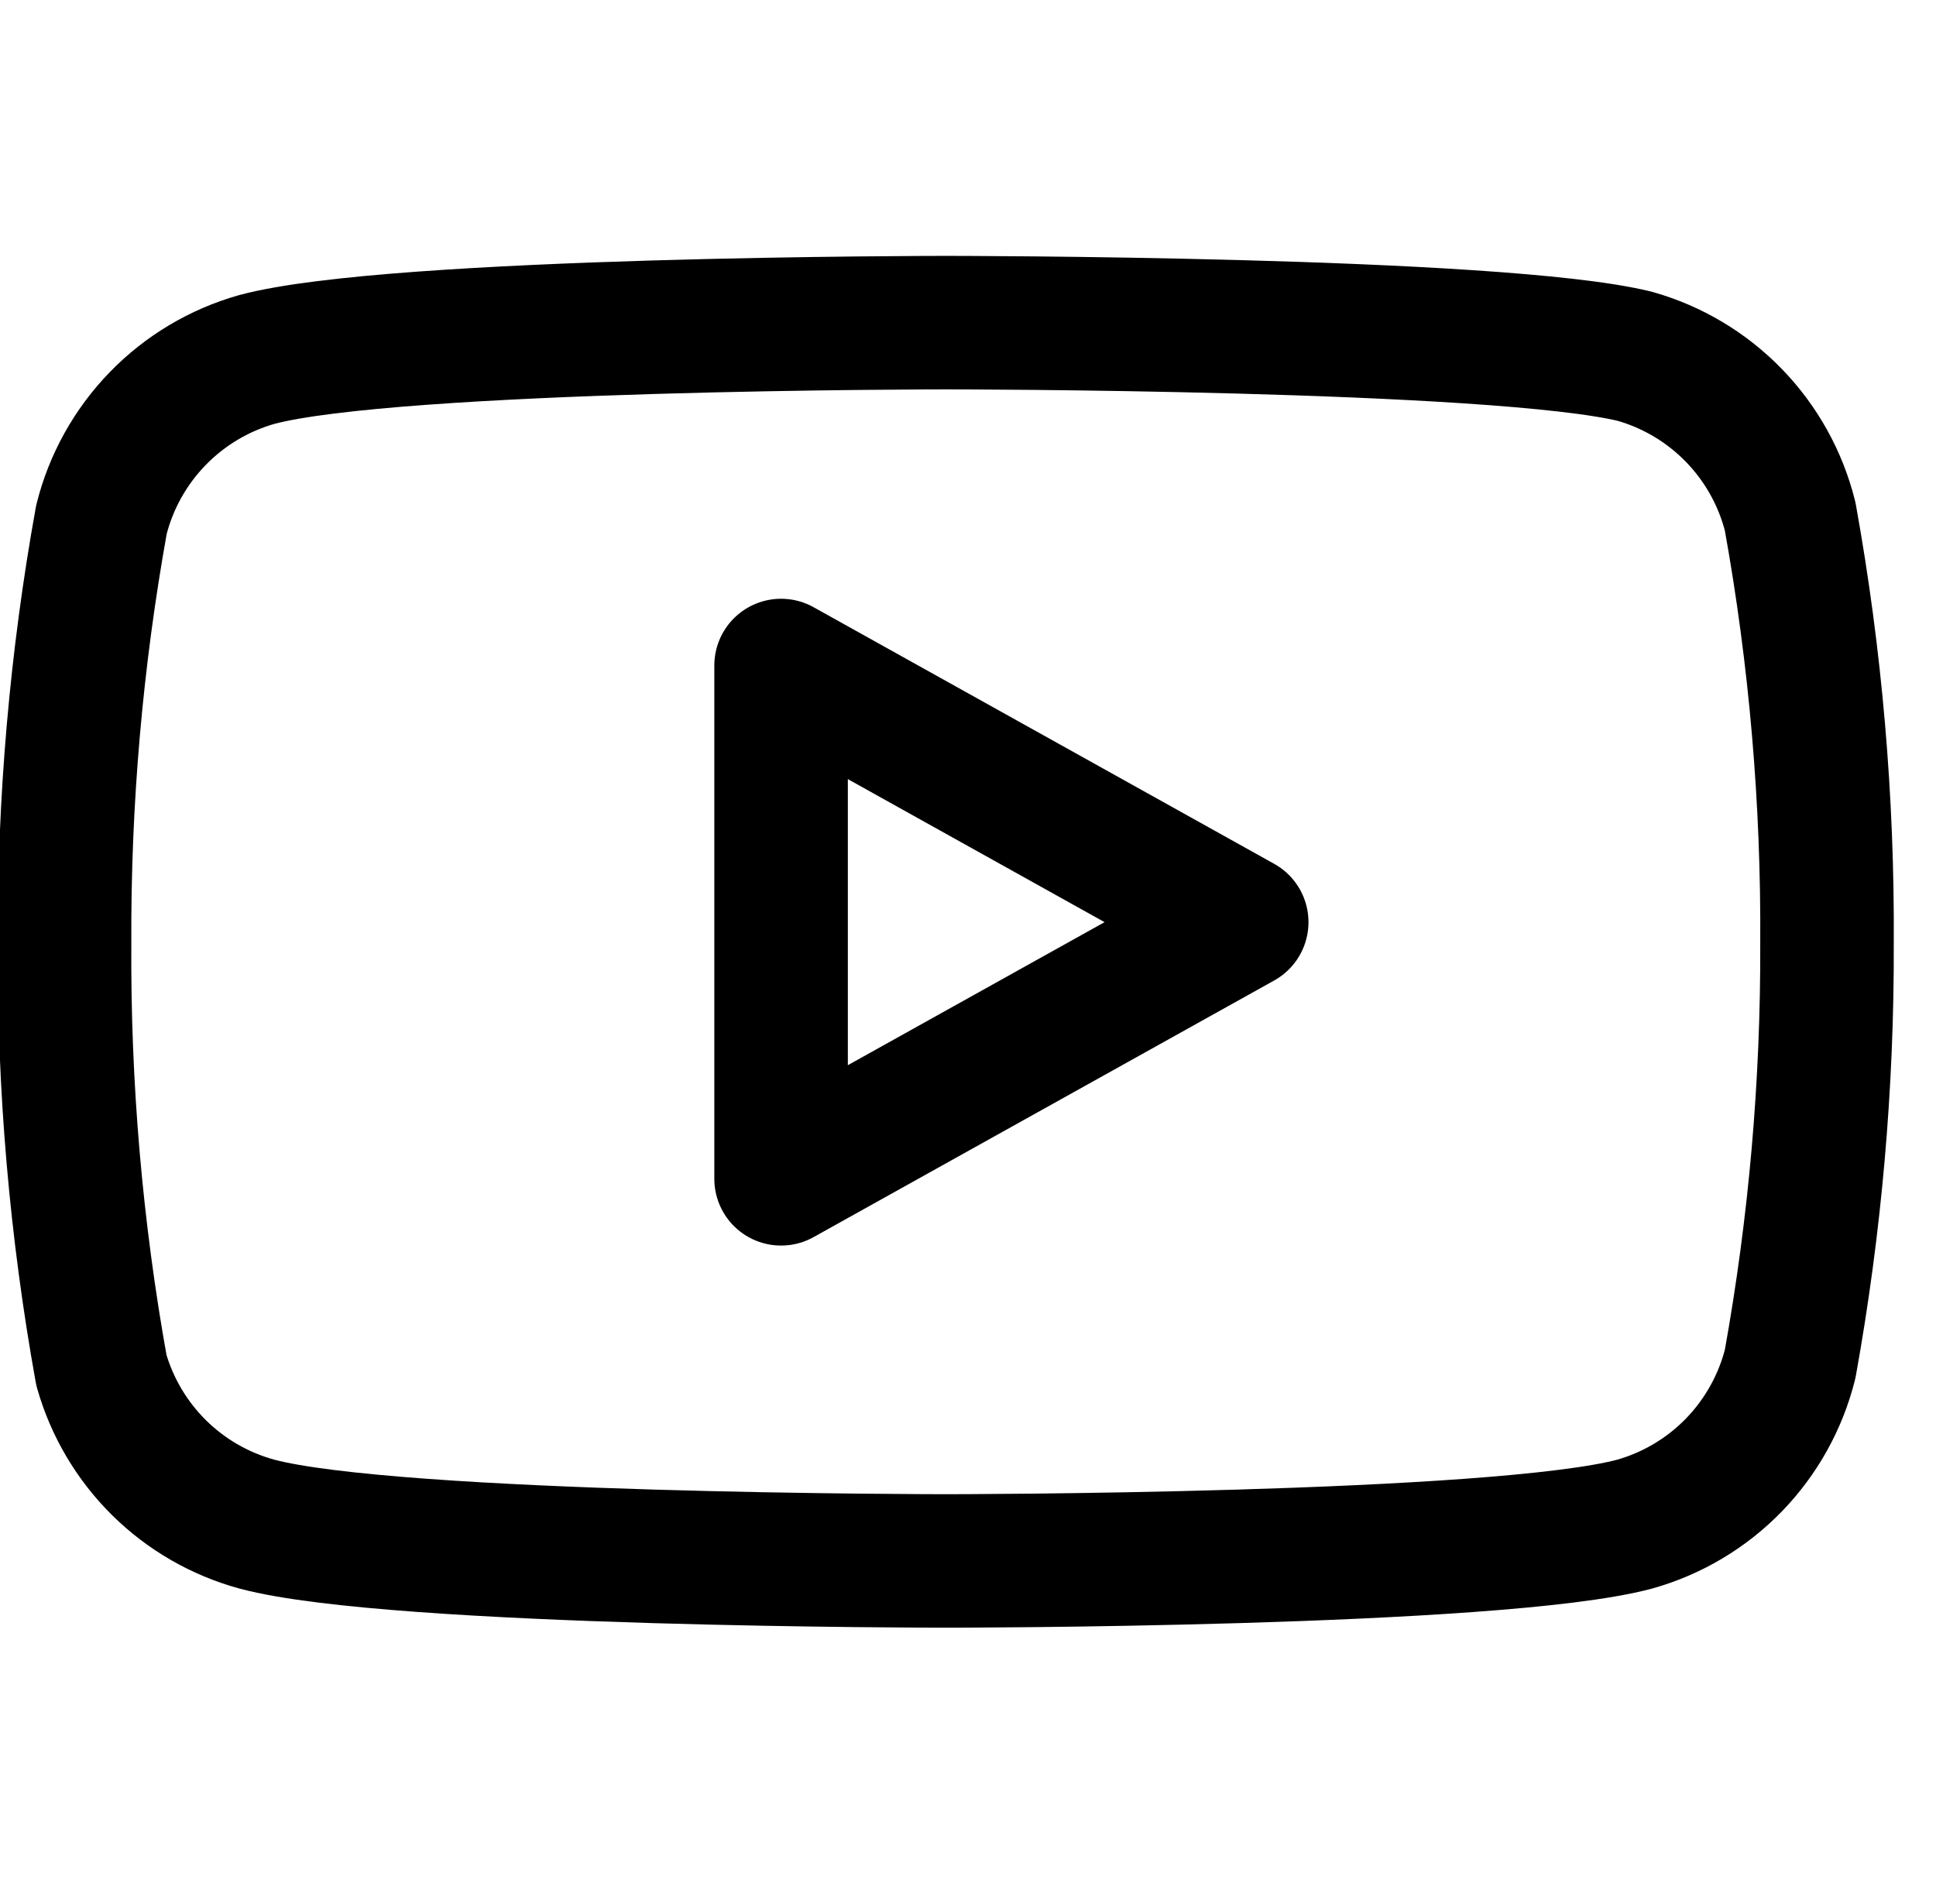
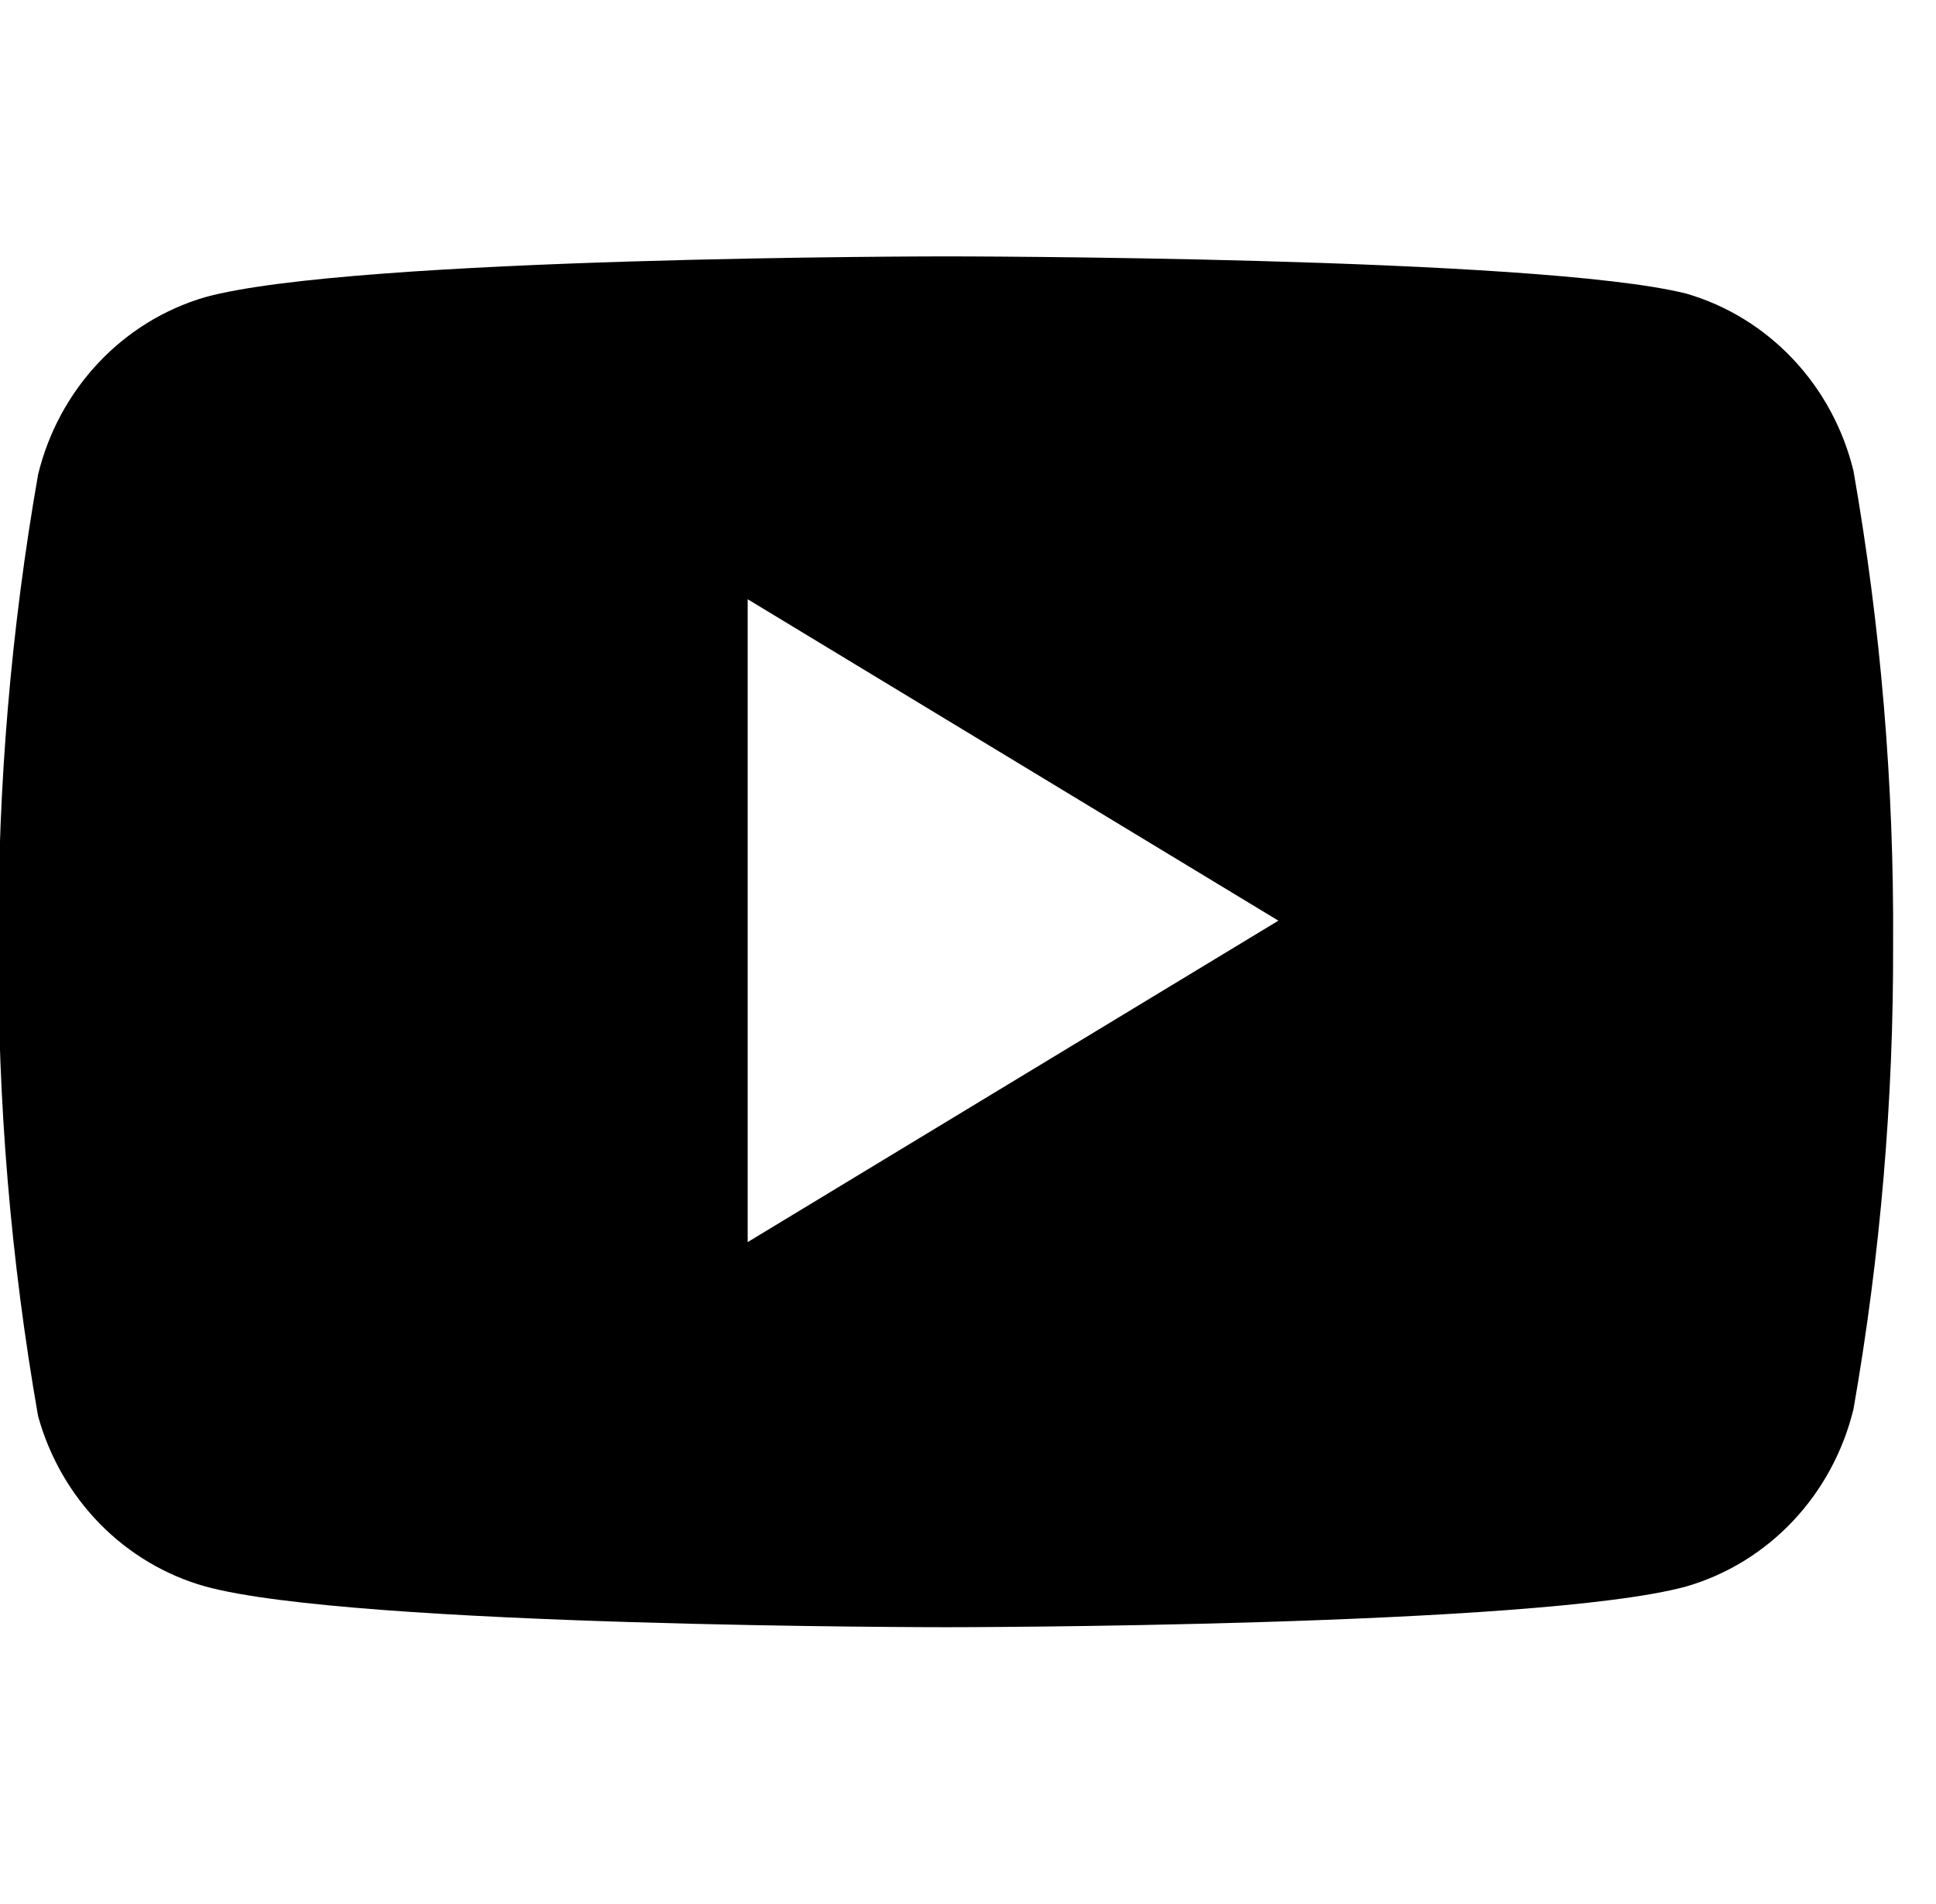
<svg xmlns="http://www.w3.org/2000/svg" aria-hidden="true" focusable="false" width="60" height="59" viewBox="0 0 60 59" fill="none">
-   <path d="M55.48 16.008C55.185 14.83 54.584 13.75 53.739 12.879C52.893 12.007 51.832 11.373 50.663 11.043C46.393 10 29.312 10 29.312 10C29.312 10 12.23 10 7.96 11.142C6.791 11.473 5.73 12.106 4.885 12.978C4.039 13.85 3.438 14.929 3.143 16.108C2.362 20.441 1.98 24.838 2.001 29.241C1.974 33.678 2.356 38.108 3.143 42.474C3.469 43.616 4.083 44.655 4.926 45.49C5.77 46.325 6.815 46.928 7.96 47.241C12.23 48.383 29.312 48.383 29.312 48.383C29.312 48.383 46.393 48.383 50.663 47.241C51.832 46.911 52.893 46.278 53.739 45.406C54.584 44.534 55.185 43.454 55.48 42.276C56.255 37.975 56.638 33.612 56.622 29.241C56.65 24.805 56.268 20.375 55.48 16.008Z" stroke="currentColor" stroke-width="4.138" stroke-linecap="round" stroke-linejoin="round" />
-   <path d="M24.207 36.538L38.483 28.583L24.207 20.628V36.538Z" stroke="currentColor" stroke-width="4.138" stroke-linecap="round" stroke-linejoin="round" />
+   <path fill-rule="evenodd" clip-rule="evenodd" fill="currentColor" transform="translate(29.31 29.19) scale(1.075 1.107) translate(-29.31 -29.19)" d="M55.48 16.008C55.185 14.83 54.584 13.75 53.739 12.879C52.893 12.007 51.832 11.373 50.663 11.043C46.393 10 29.312 10 29.312 10C29.312 10 12.23 10 7.96 11.142C6.791 11.473 5.73 12.106 4.885 12.978C4.039 13.85 3.438 14.929 3.143 16.108C2.362 20.441 1.98 24.838 2.001 29.241C1.974 33.678 2.356 38.108 3.143 42.474C3.469 43.616 4.083 44.655 4.926 45.49C5.77 46.325 6.815 46.928 7.96 47.241C12.23 48.383 29.312 48.383 29.312 48.383C29.312 48.383 46.393 48.383 50.663 47.241C51.832 46.911 52.893 46.278 53.739 45.406C54.584 44.534 55.185 43.454 55.48 42.276C56.255 37.975 56.638 33.612 56.622 29.241C56.65 24.805 56.268 20.375 55.48 16.008ZM23.6 19.6L38.9 28.6L23.6 37.6Z" />
</svg>
